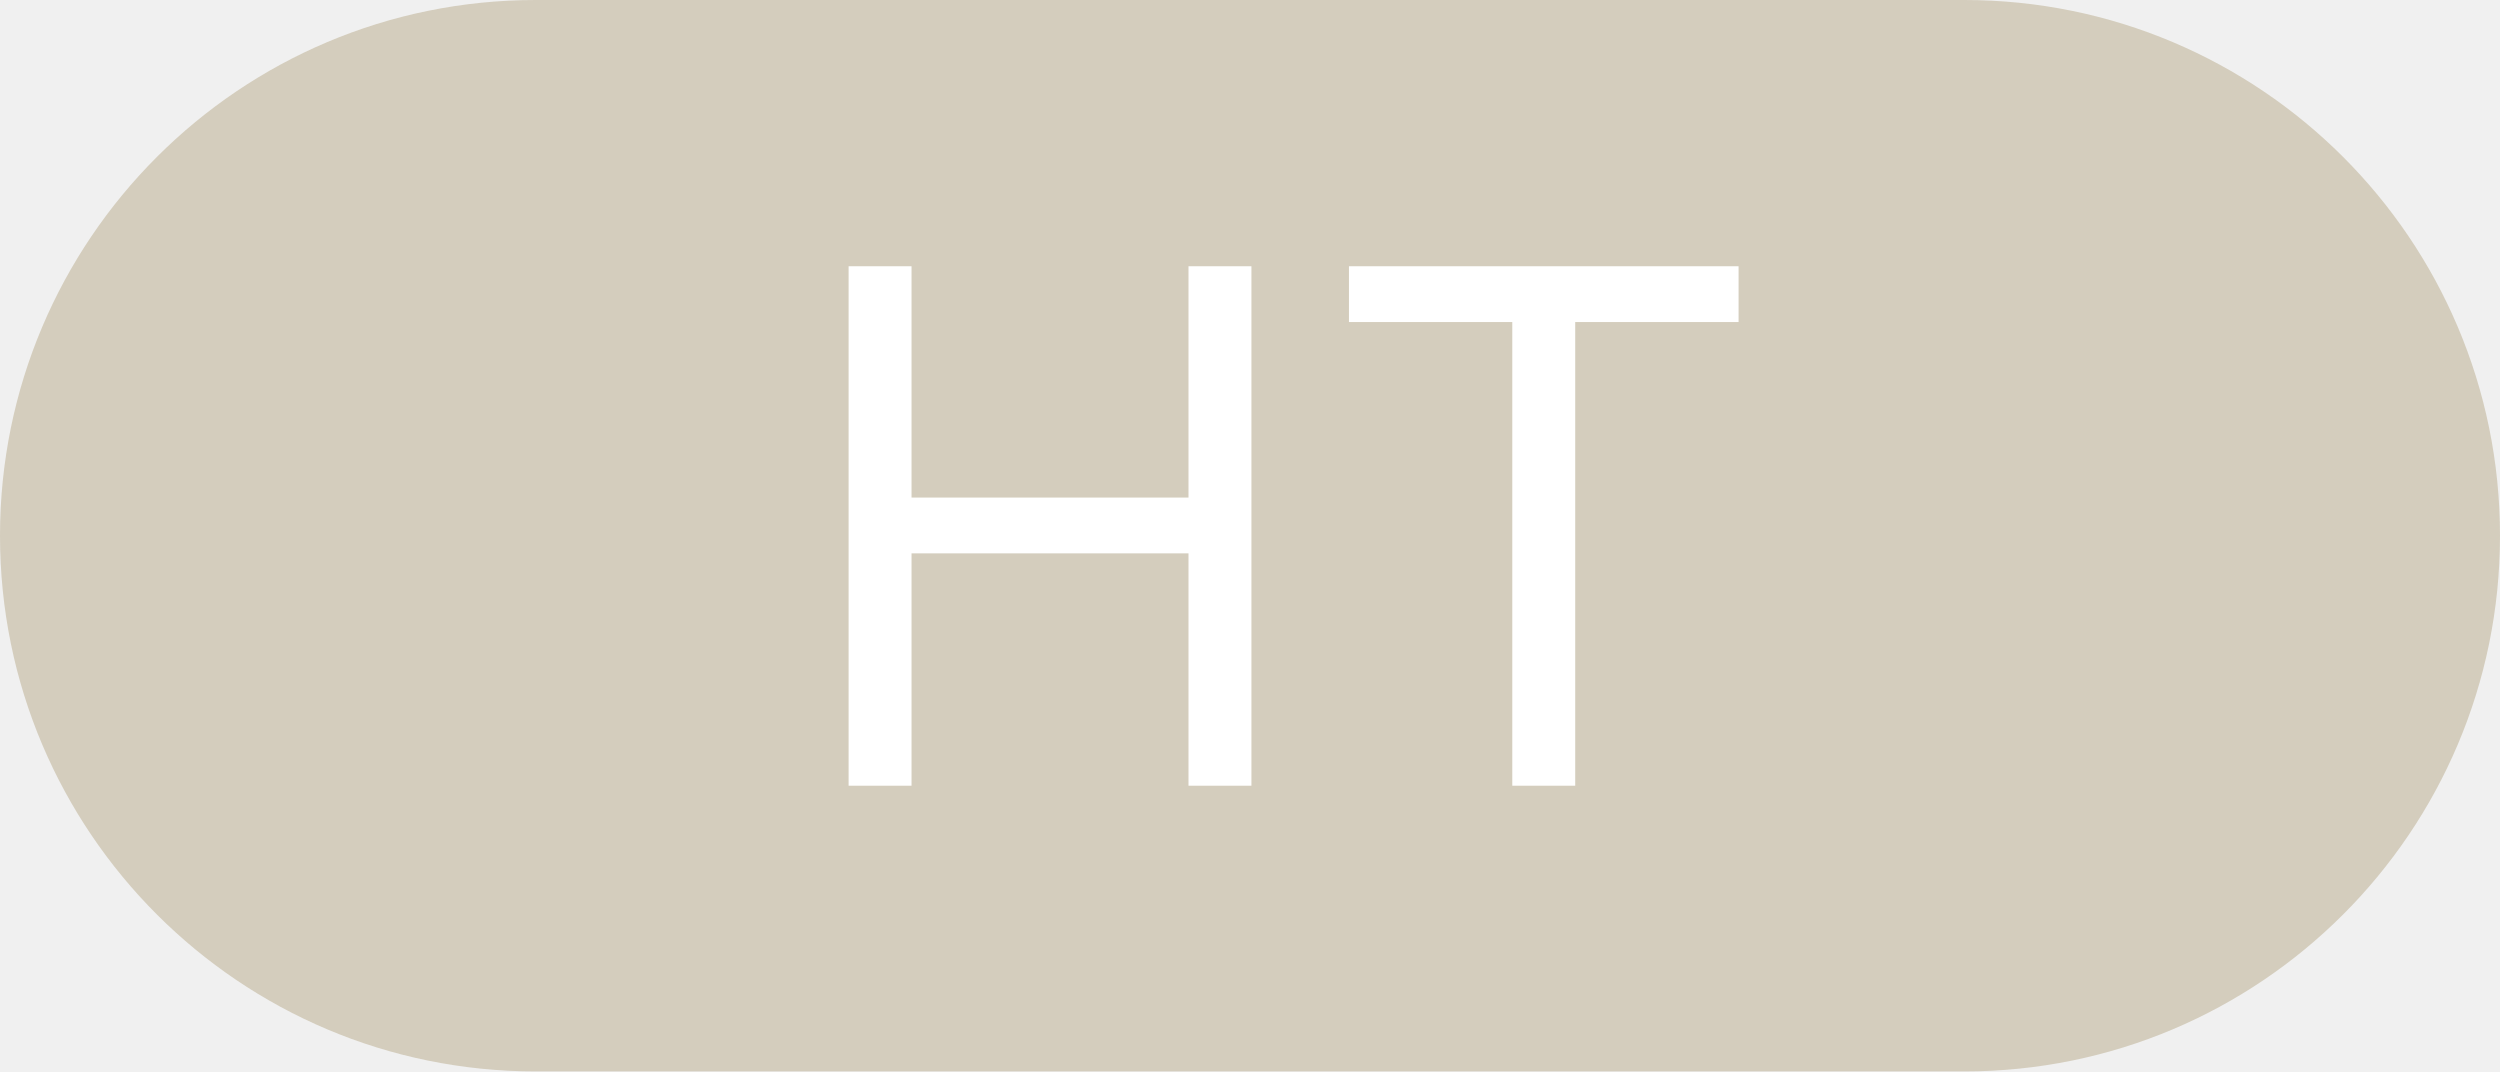
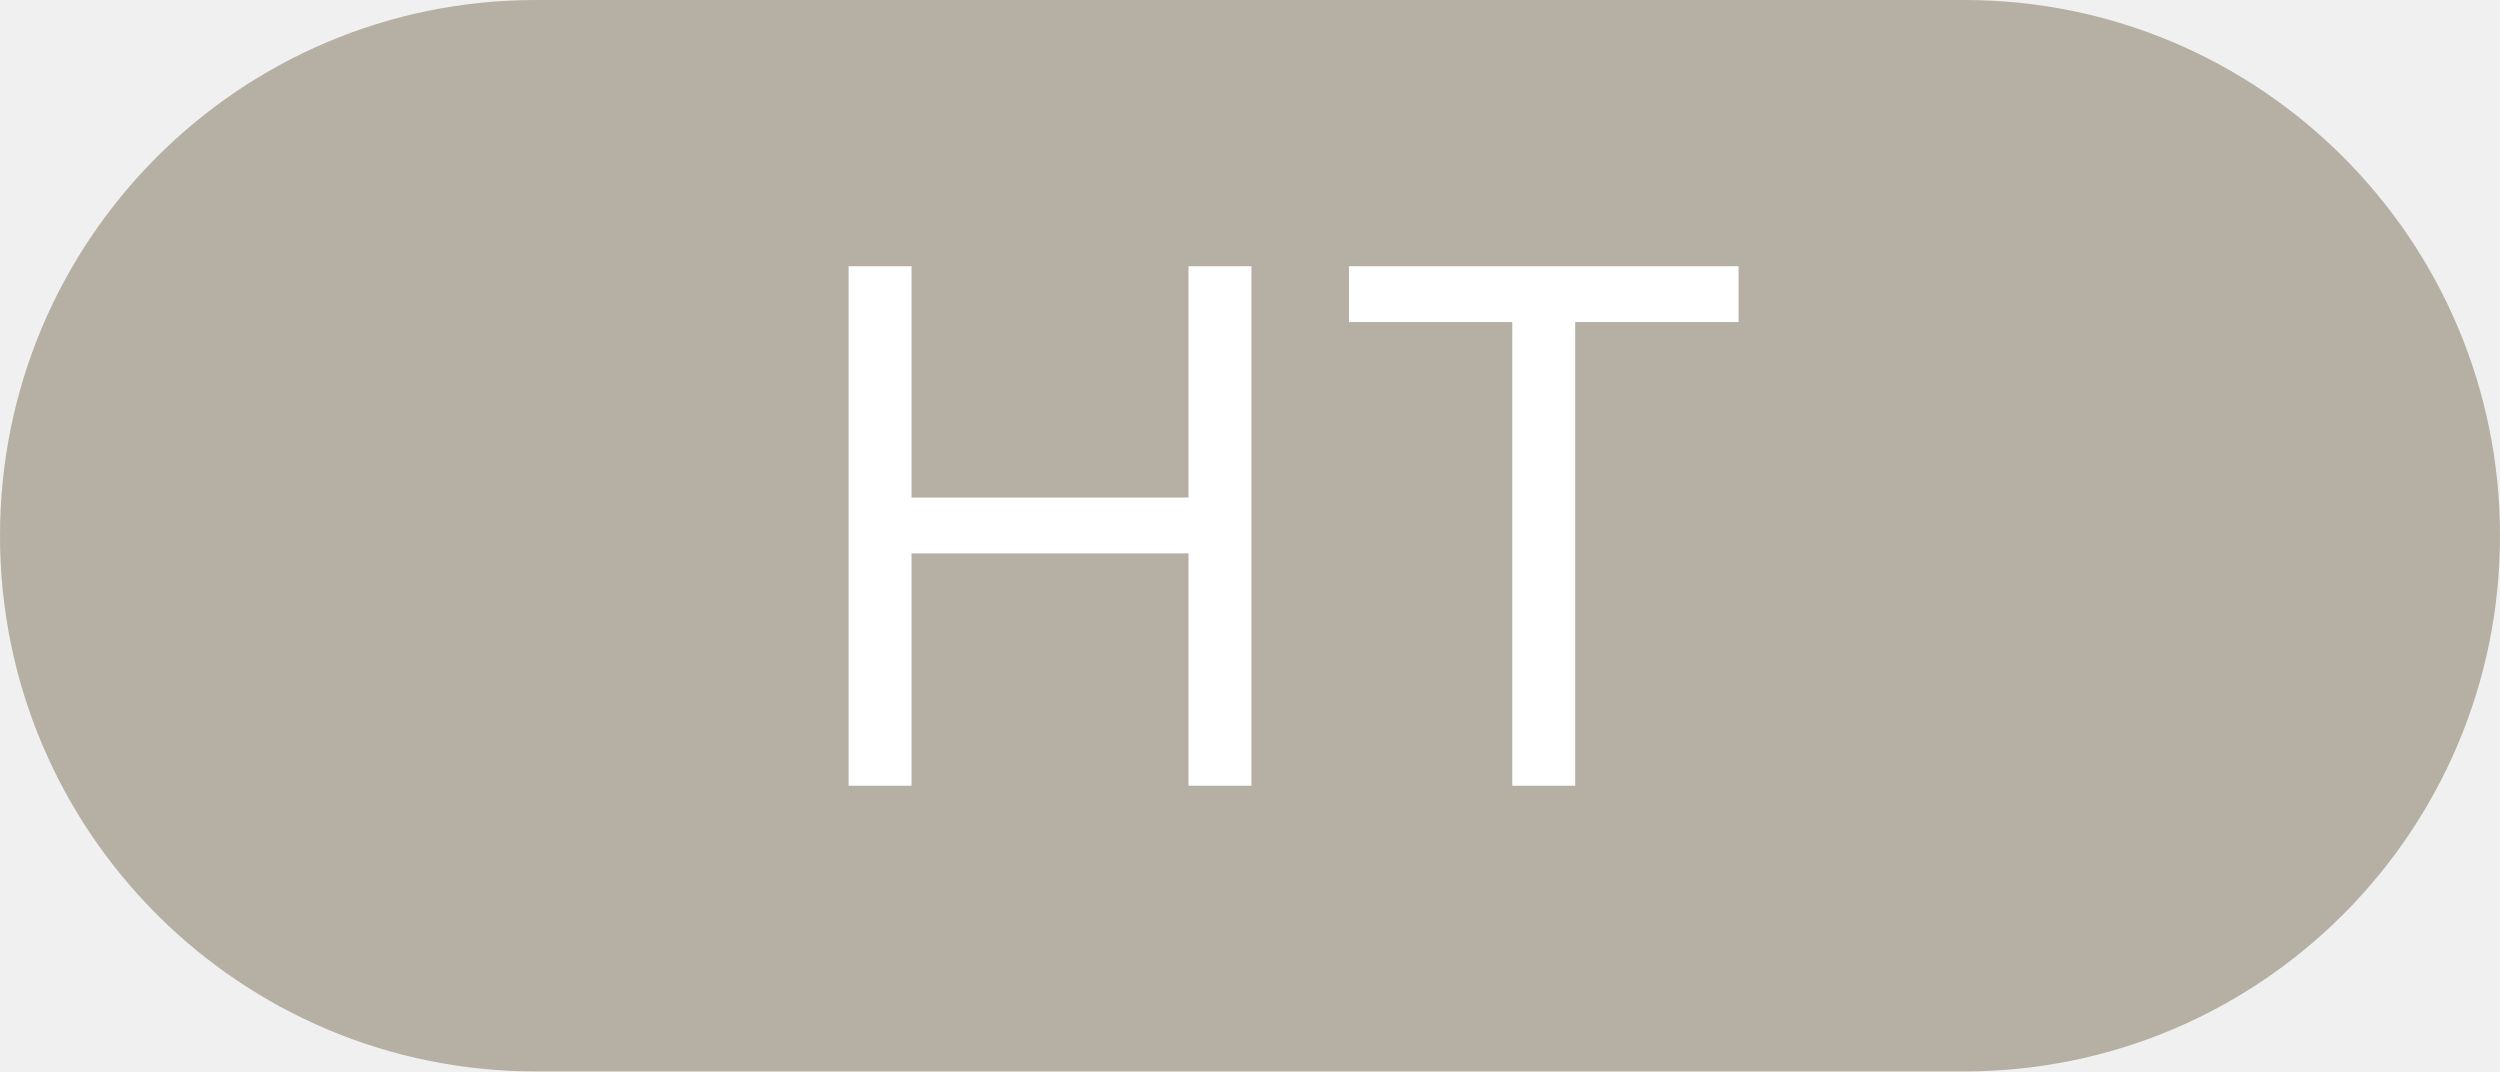
<svg xmlns="http://www.w3.org/2000/svg" width="70" height="30" viewBox="0 0 70 30" fill="none">
-   <rect width="70" height="30" rx="15" fill="#D4CDBD" />
+   <rect width="70" height="30" rx="15" fill="#B5B0A3" />
  <path d="M23.761 22V7.455H25.523V13.932H33.278V7.455H35.04V22H33.278V15.494H25.523V22H23.761ZM37.771 9.017V7.455H48.68V9.017H44.106V22H42.344V9.017H37.771Z" fill="white" />
</svg>
